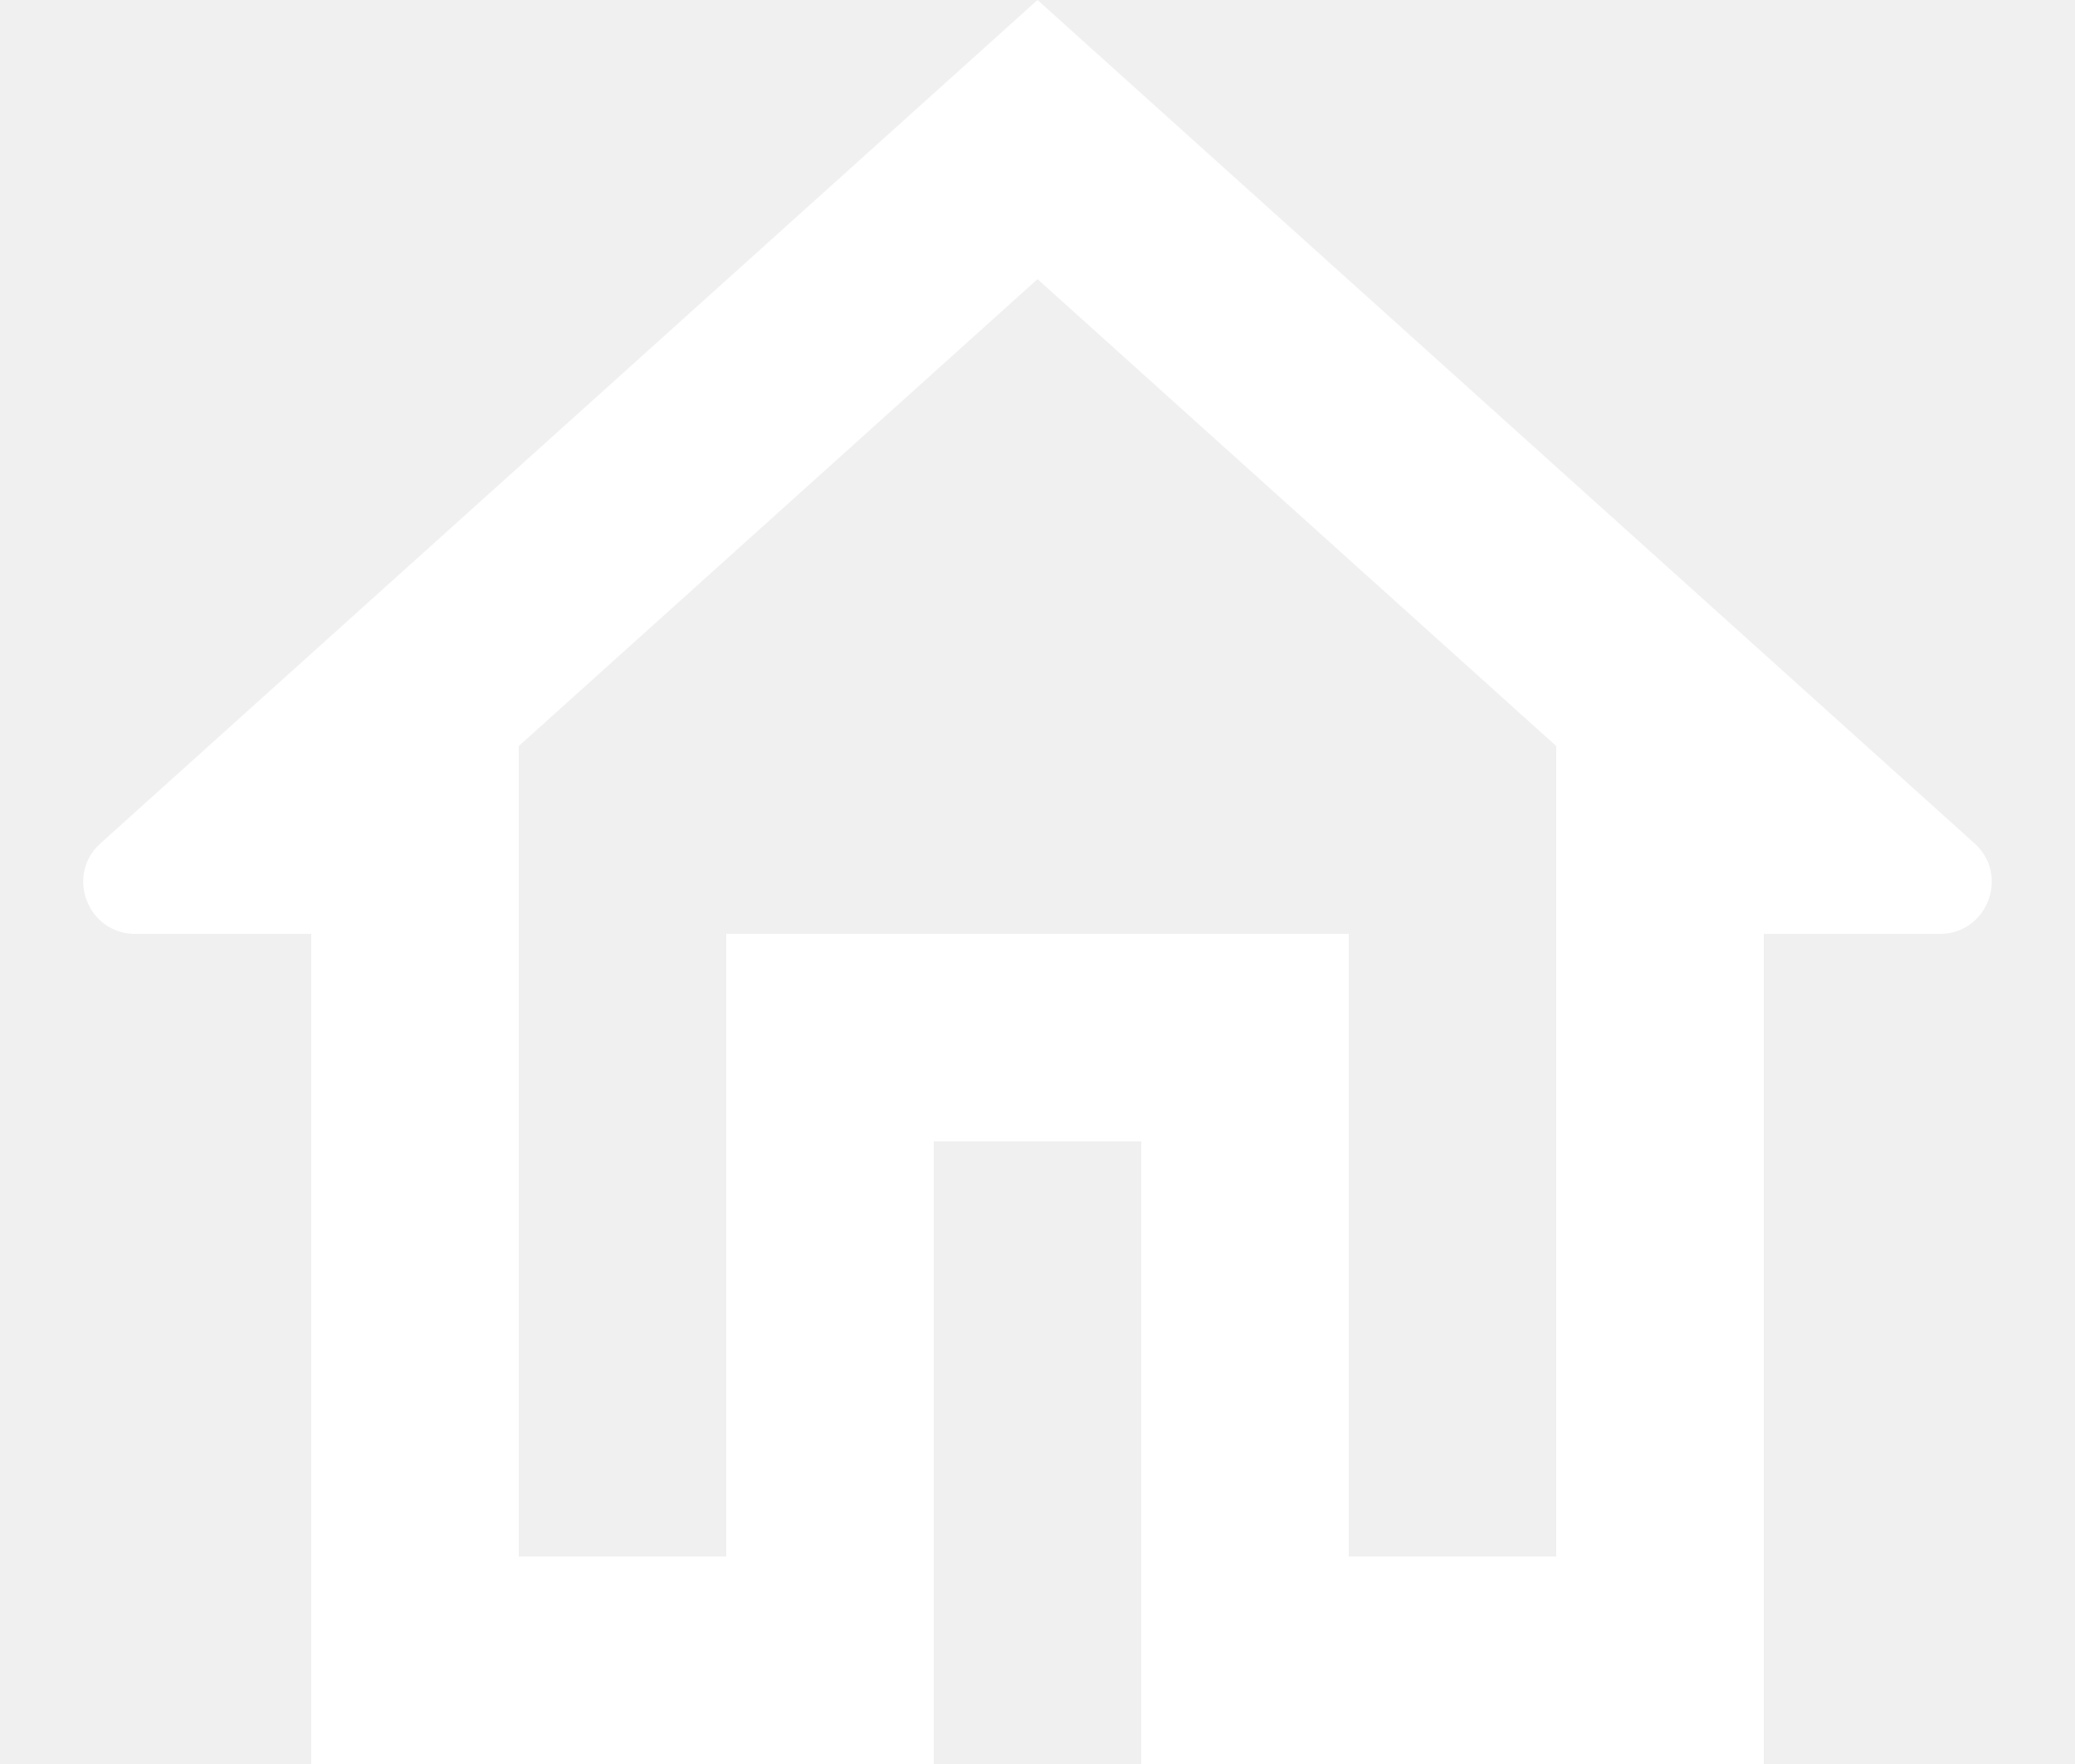
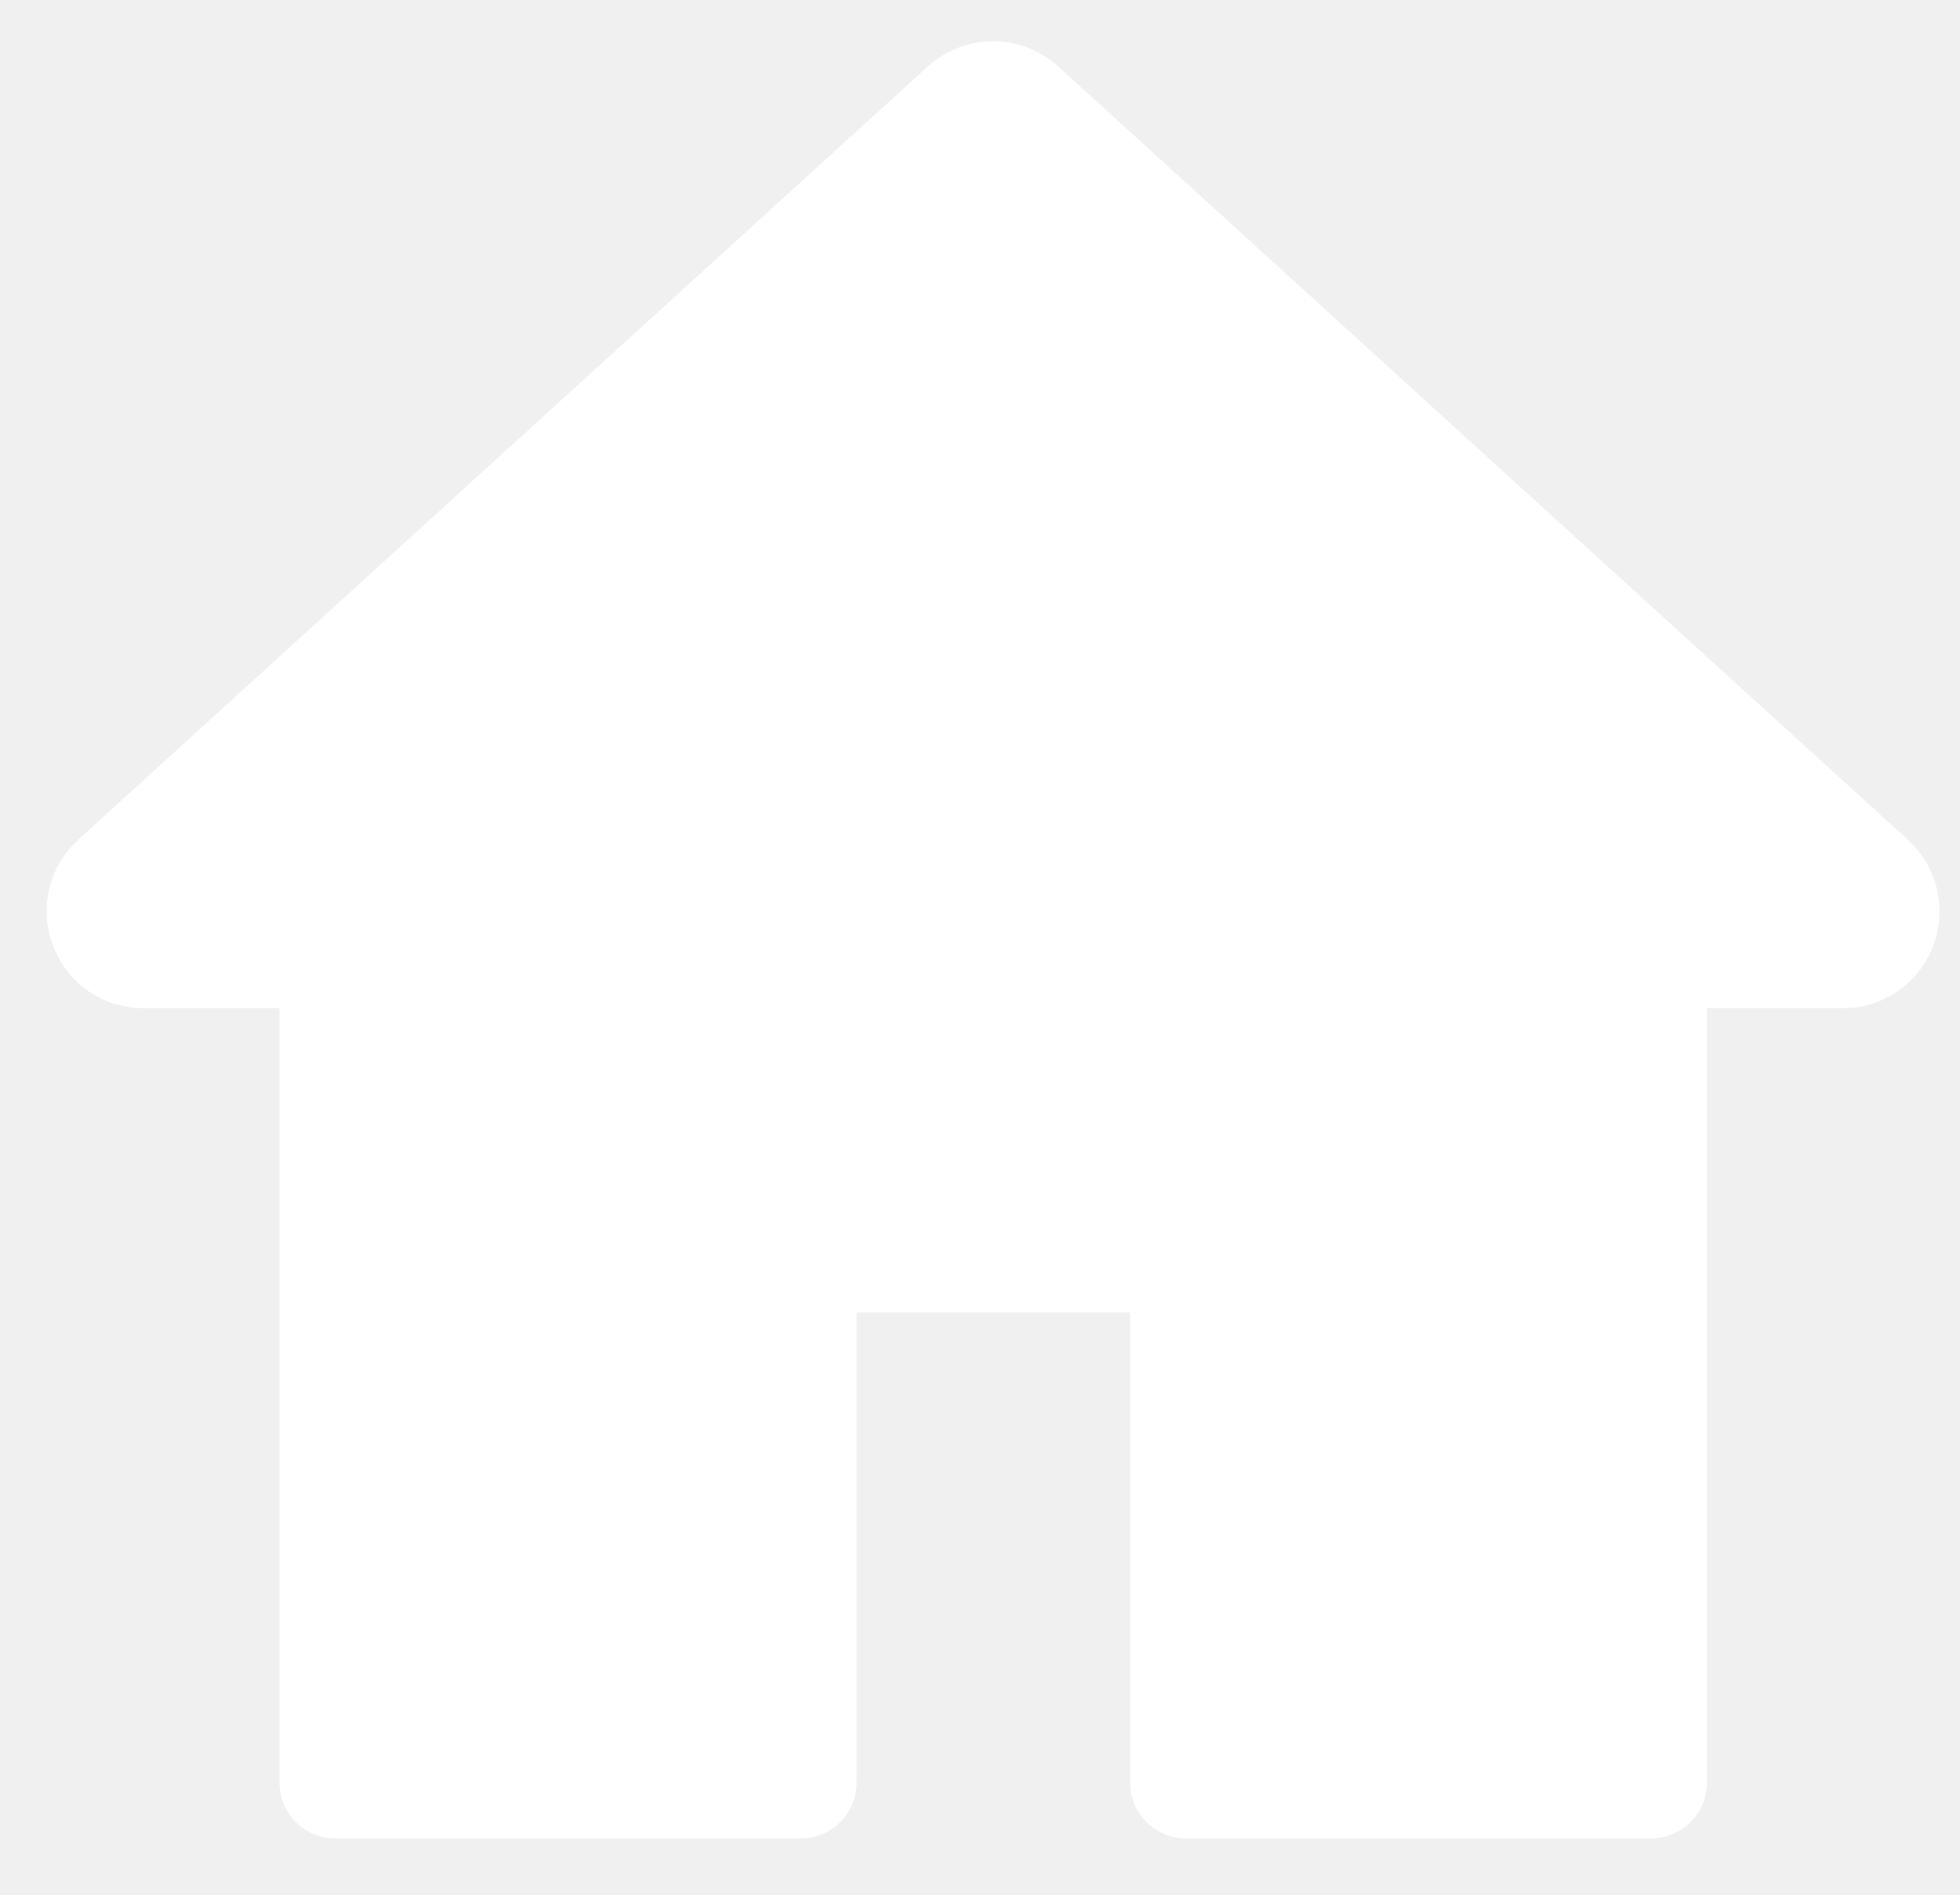
- <svg xmlns="http://www.w3.org/2000/svg" width="20" height="17" viewBox="0 0 20 17" fill="none">
-   <path d="M10 2.69L15 7.19V15H13V9H7V15H5V7.19L10 2.69ZM10 0L0.968 8.128C0.628 8.435 0.845 9 1.303 9H3V17H9V11H11V17H17V9H18.697C19.155 9 19.372 8.435 19.032 8.128L10 0Z" fill="white" />
+ <svg xmlns="http://www.w3.org/2000/svg" width="30" height="29" viewBox="0 0 30 29" fill="none">
+   <path d="M29.198 12.85L16.201 1.021C15.629 0.501 14.769 0.501 14.198 1.021L1.2 12.85C0.742 13.268 0.595 13.906 0.815 14.483C1.036 15.059 1.585 15.432 2.202 15.432H4.278V27.284C4.278 27.753 4.657 28.137 5.133 28.137H12.257C12.726 28.137 13.111 27.759 13.111 27.284V20.089H17.298V27.284C17.298 27.753 17.677 28.137 18.153 28.137H25.271C25.741 28.137 26.126 27.759 26.126 27.284V15.432H28.202C28.819 15.432 29.362 15.059 29.589 14.483C29.804 13.906 29.657 13.268 29.198 12.85Z" fill="white" />
</svg>
